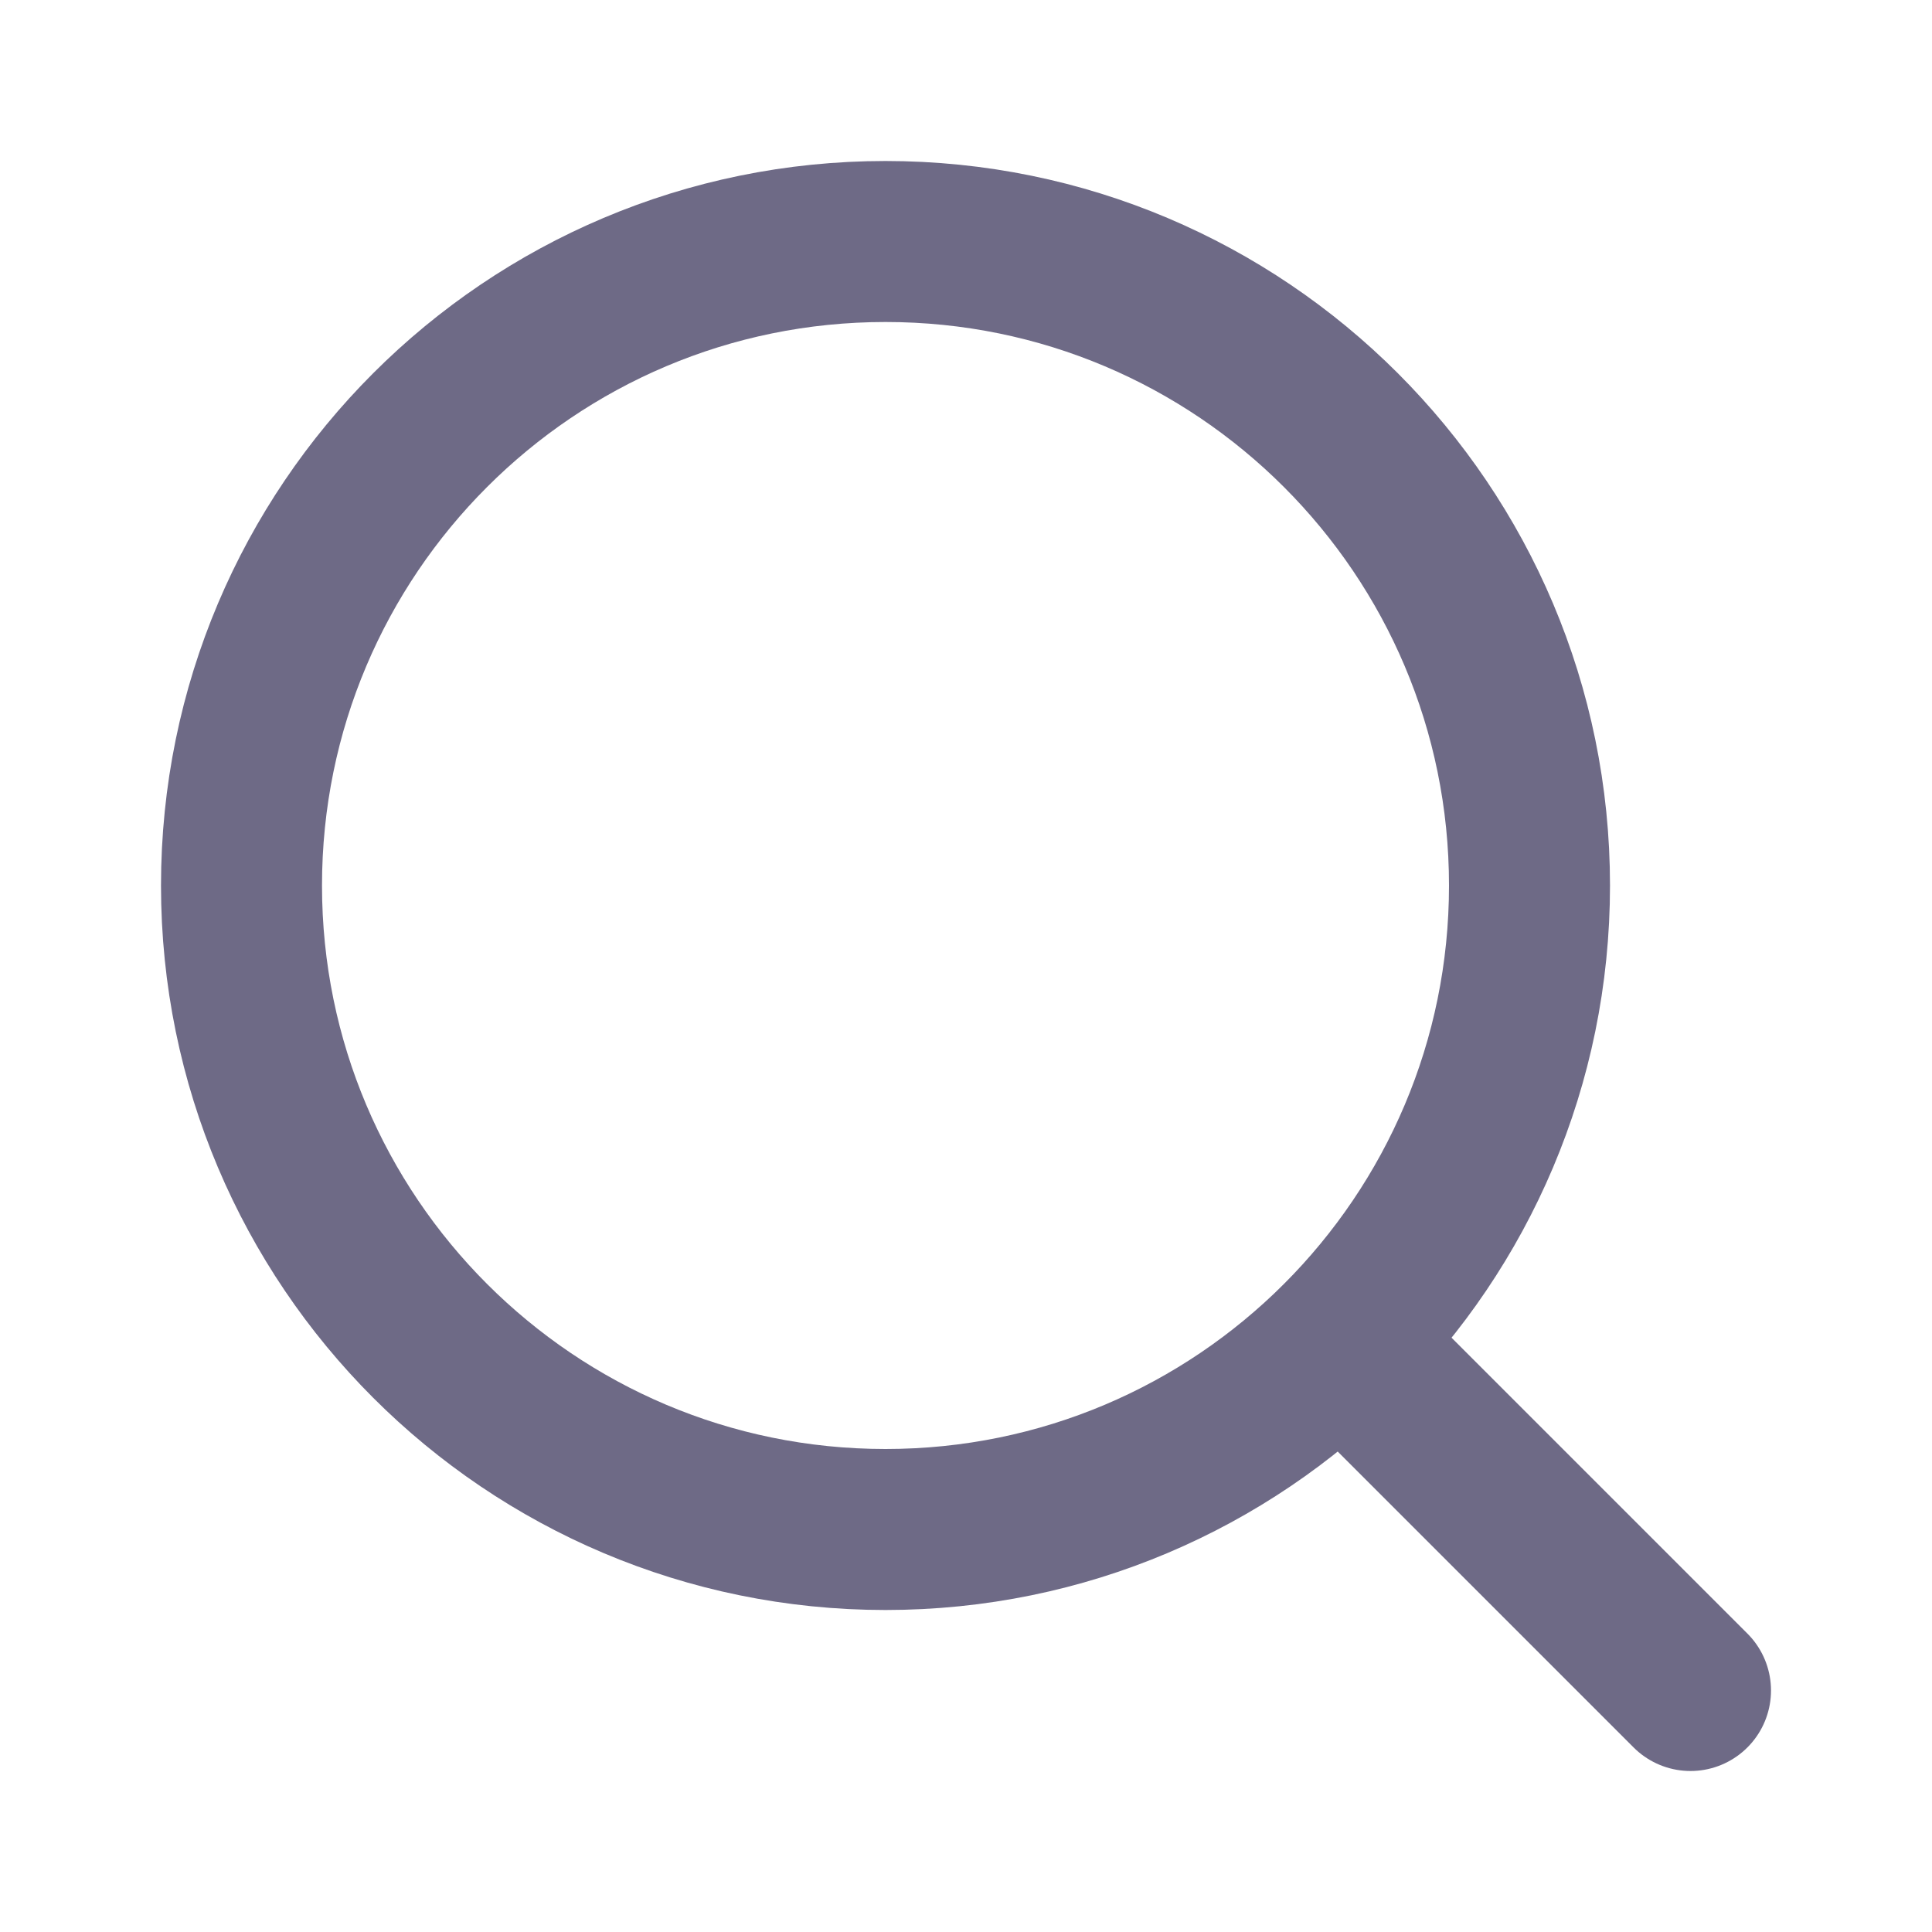
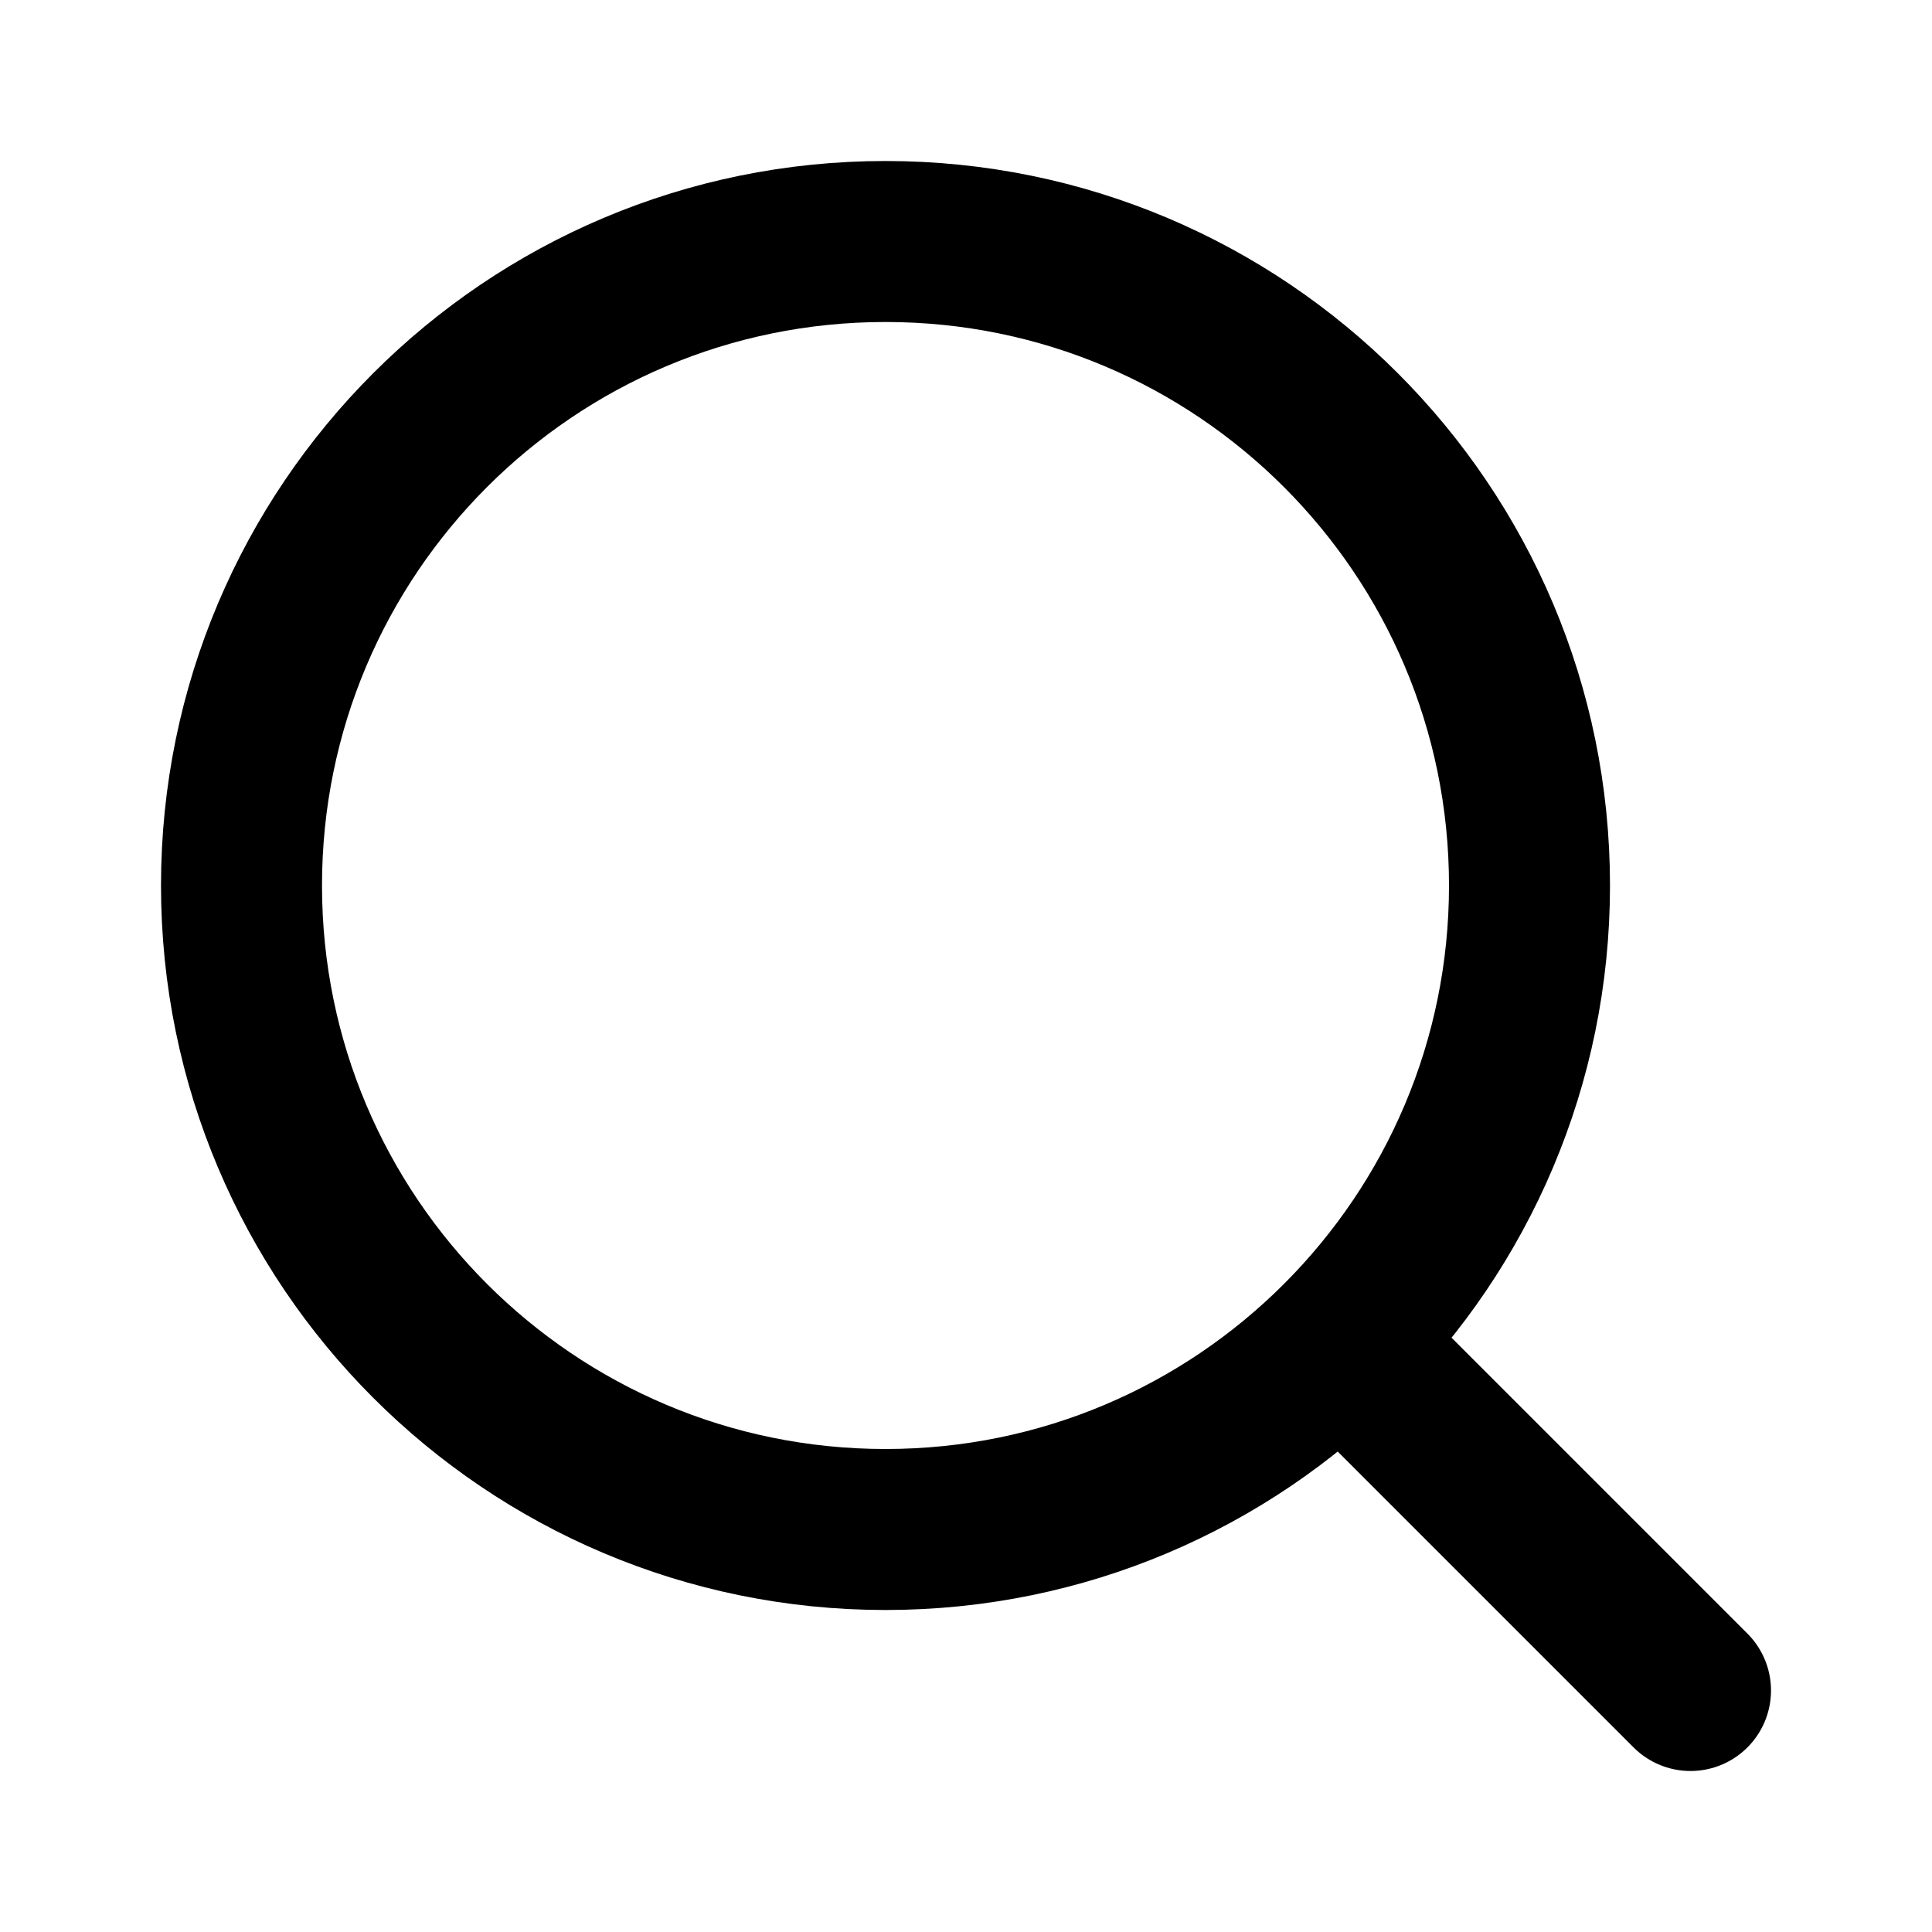
- <svg xmlns="http://www.w3.org/2000/svg" width="24" height="24" viewBox="0 0 24 24" fill="none" stroke="#6e6a86" stroke-width="2" stroke-linecap="round" stroke-linejoin="round" class="lucide lucide-search-icon lucide-search">
+ <svg xmlns="http://www.w3.org/2000/svg" width="24" height="24" viewBox="0 0 24 24" fill="none" stroke="currentColor" stroke-width="2" stroke-linecap="round" stroke-linejoin="round" class="lucide lucide-search-icon lucide-search">
  <path d="m21 21-4.34-4.34" />
  <circle cx="11" cy="11" r="8" />
</svg>
